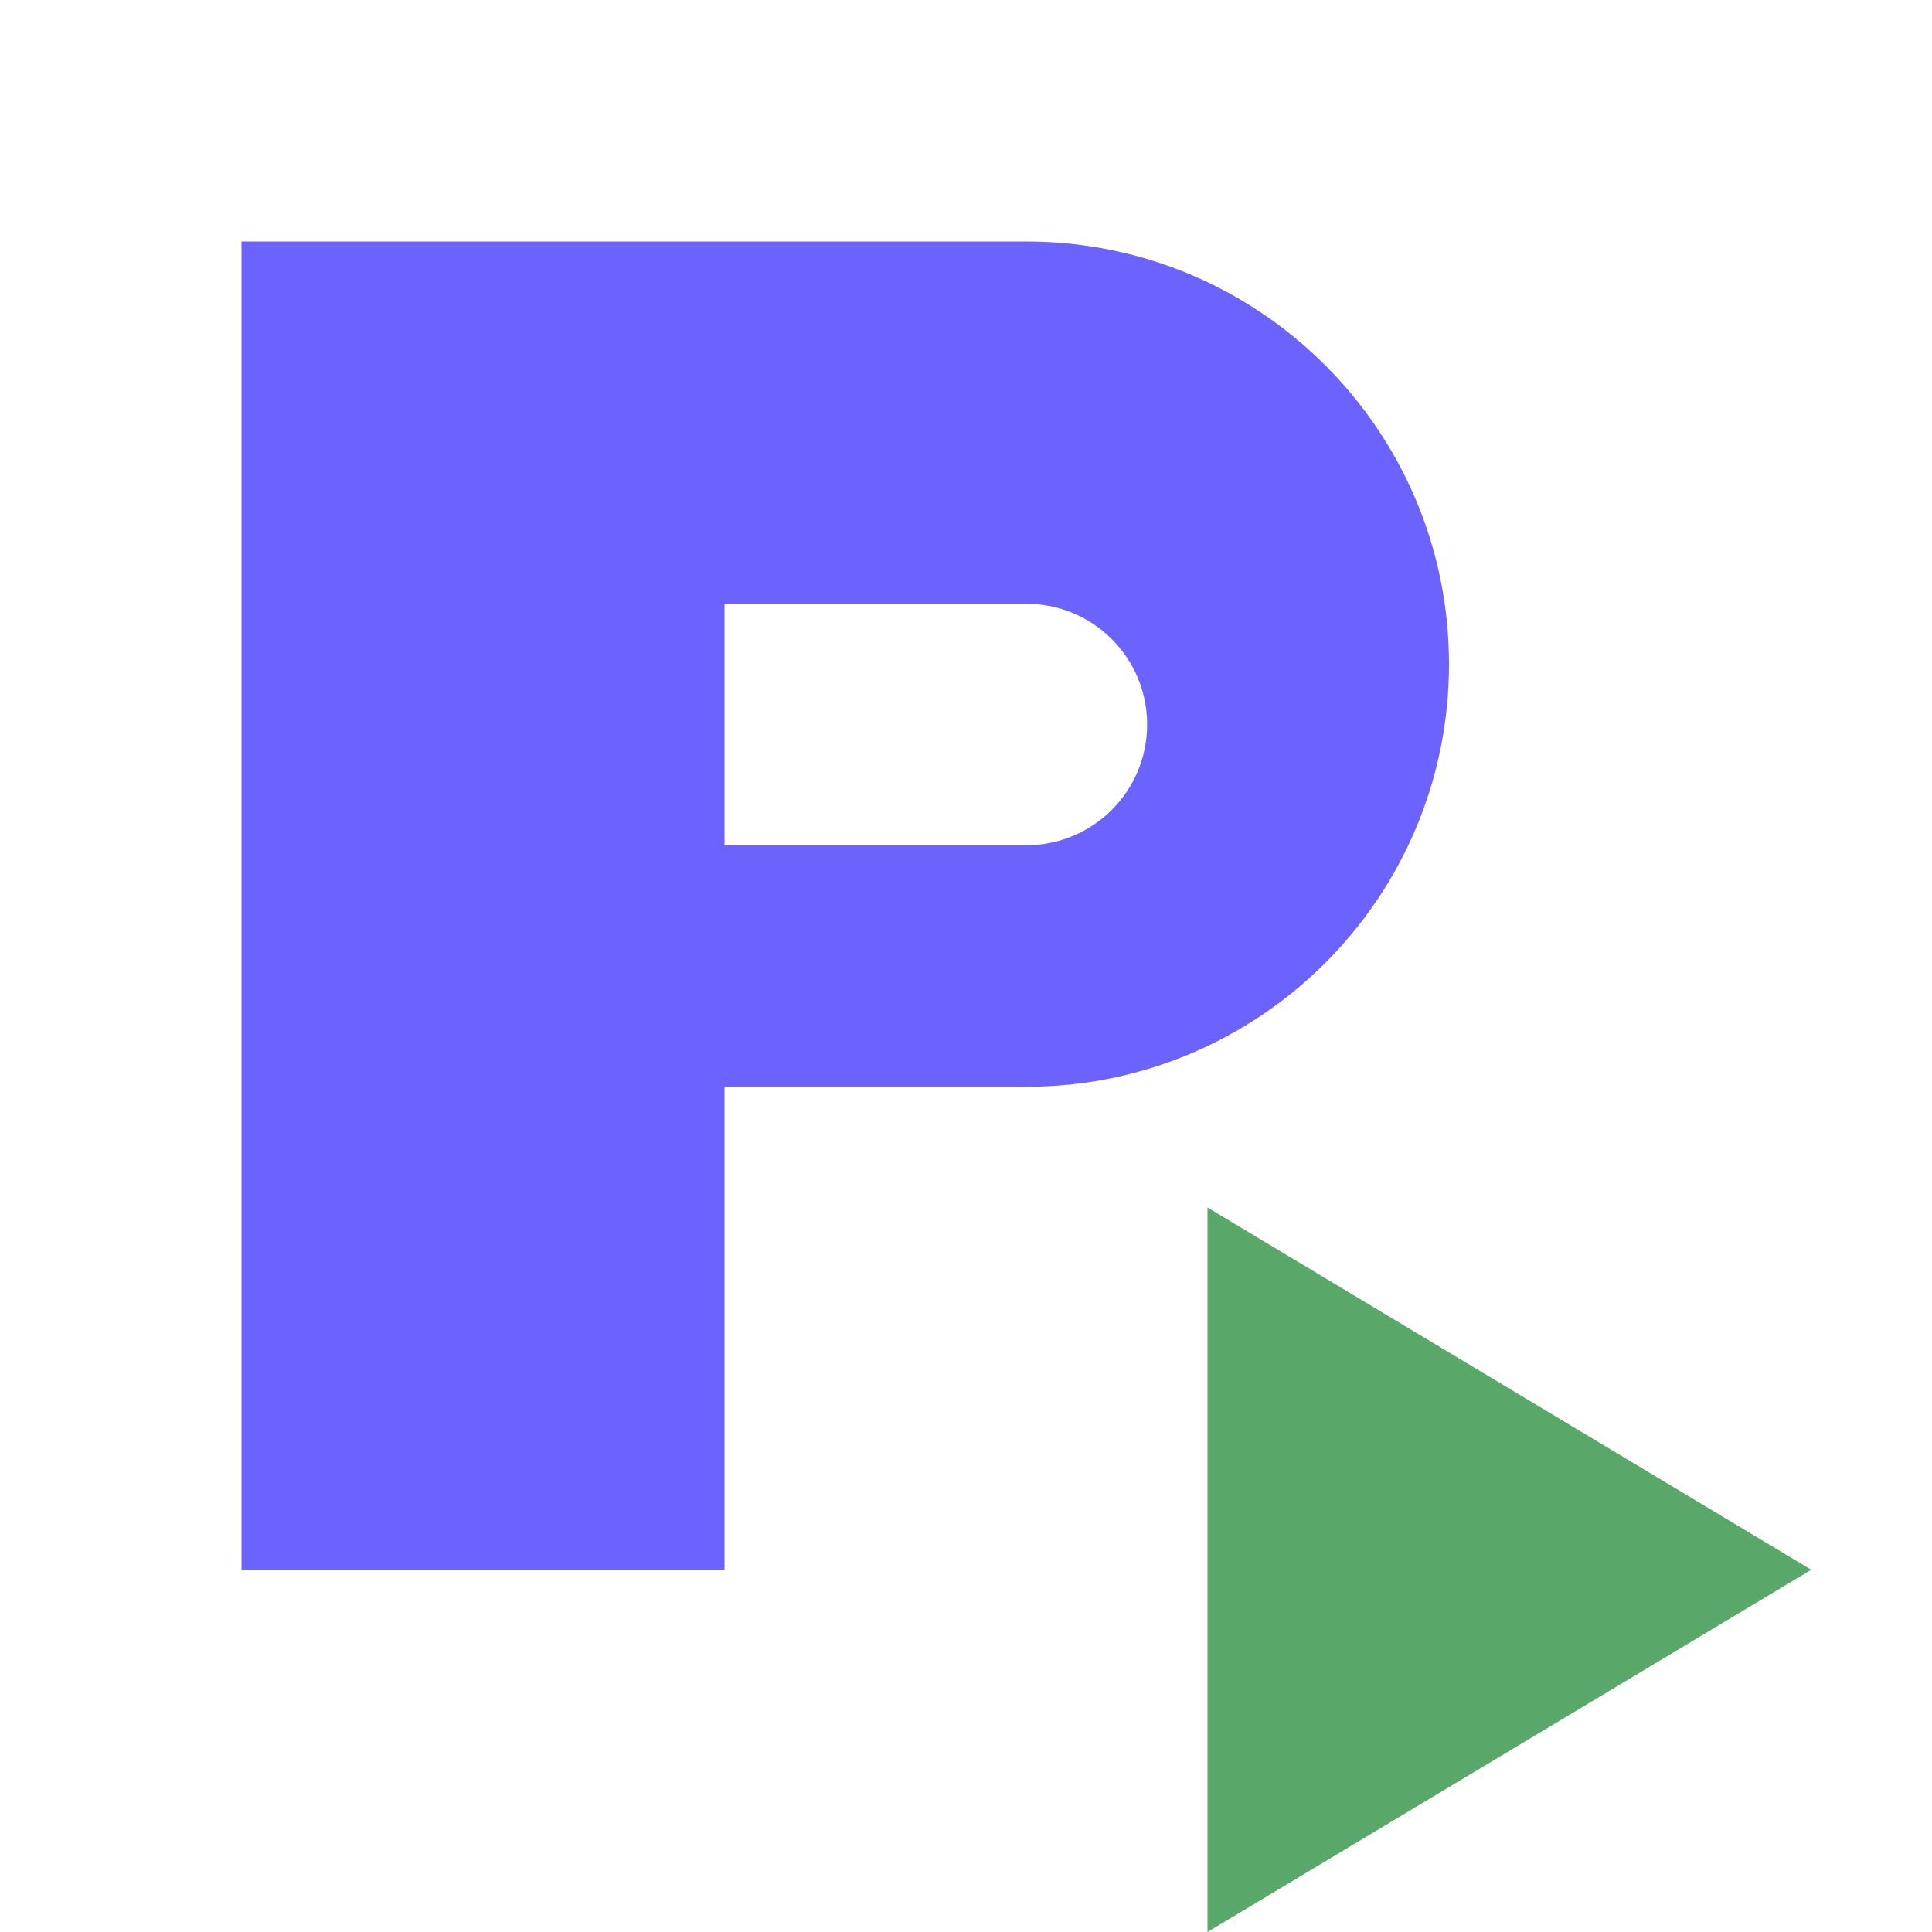
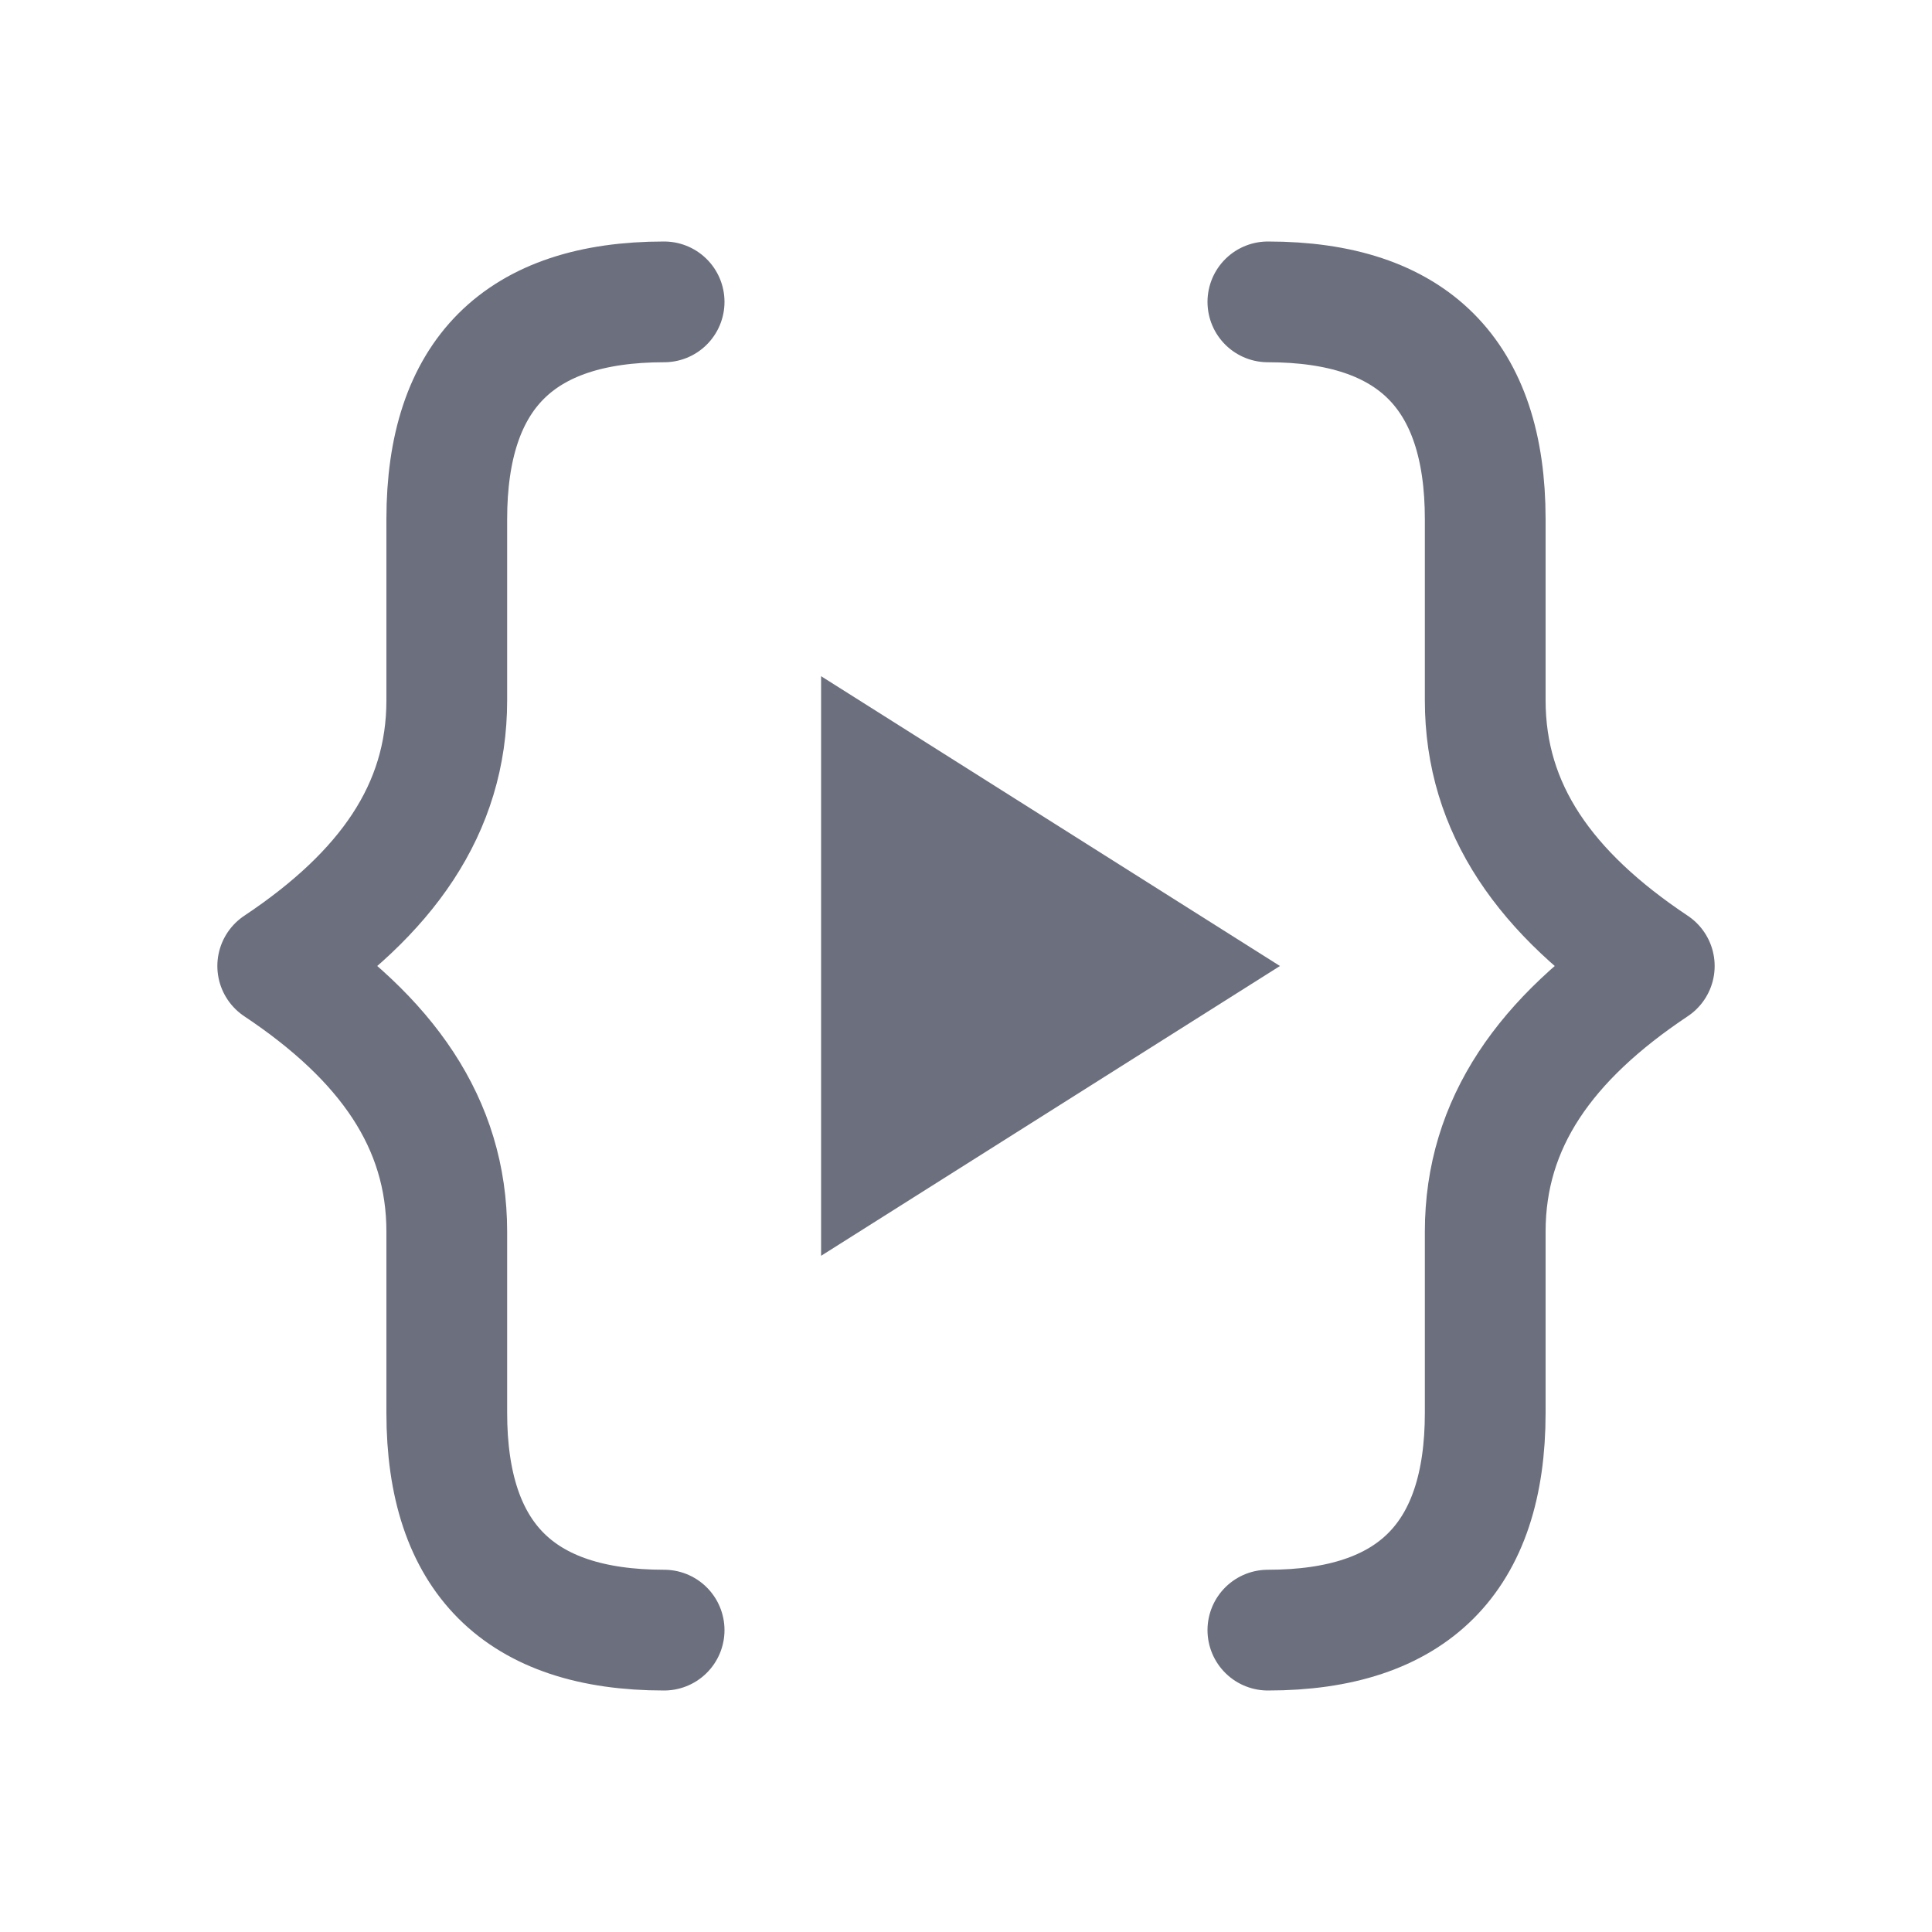
<svg xmlns="http://www.w3.org/2000/svg" width="16" height="16" viewBox="0 0 16 16">
-   <path fill="#6C63FF" d="M2 2h6.5a3.5 3.5 0 1 1 0 7H6v4H2V2zm4 3v2h2.5a1 1 0 0 0 0-2H6z" />
-   <path fill="#59A869" d="M10 10l5 3-5 3v-6z" />
+   <path fill="none" stroke="#6C707E" stroke-linecap="round" stroke-linejoin="round" d="M5.5 2.5c-1.2 0-1.8.6-1.8 1.8v1.5c0 .9-.5 1.6-1.4 2.2.9.6 1.4 1.3 1.4 2.2v1.5c0 1.2.6 1.8 1.8 1.8" />
+   <path fill="none" stroke="#6C707E" stroke-linecap="round" stroke-linejoin="round" d="M10.5 2.5c1.2 0 1.8.6 1.8 1.8v1.5c0 .9.5 1.6 1.4 2.2-.9.6-1.4 1.3-1.4 2.2v1.5c0 1.2-.6 1.8-1.8 1.8" />
+   <path fill="#6C707E" d="M6.8 5.6v4.8L10.6 8z" />
</svg>
